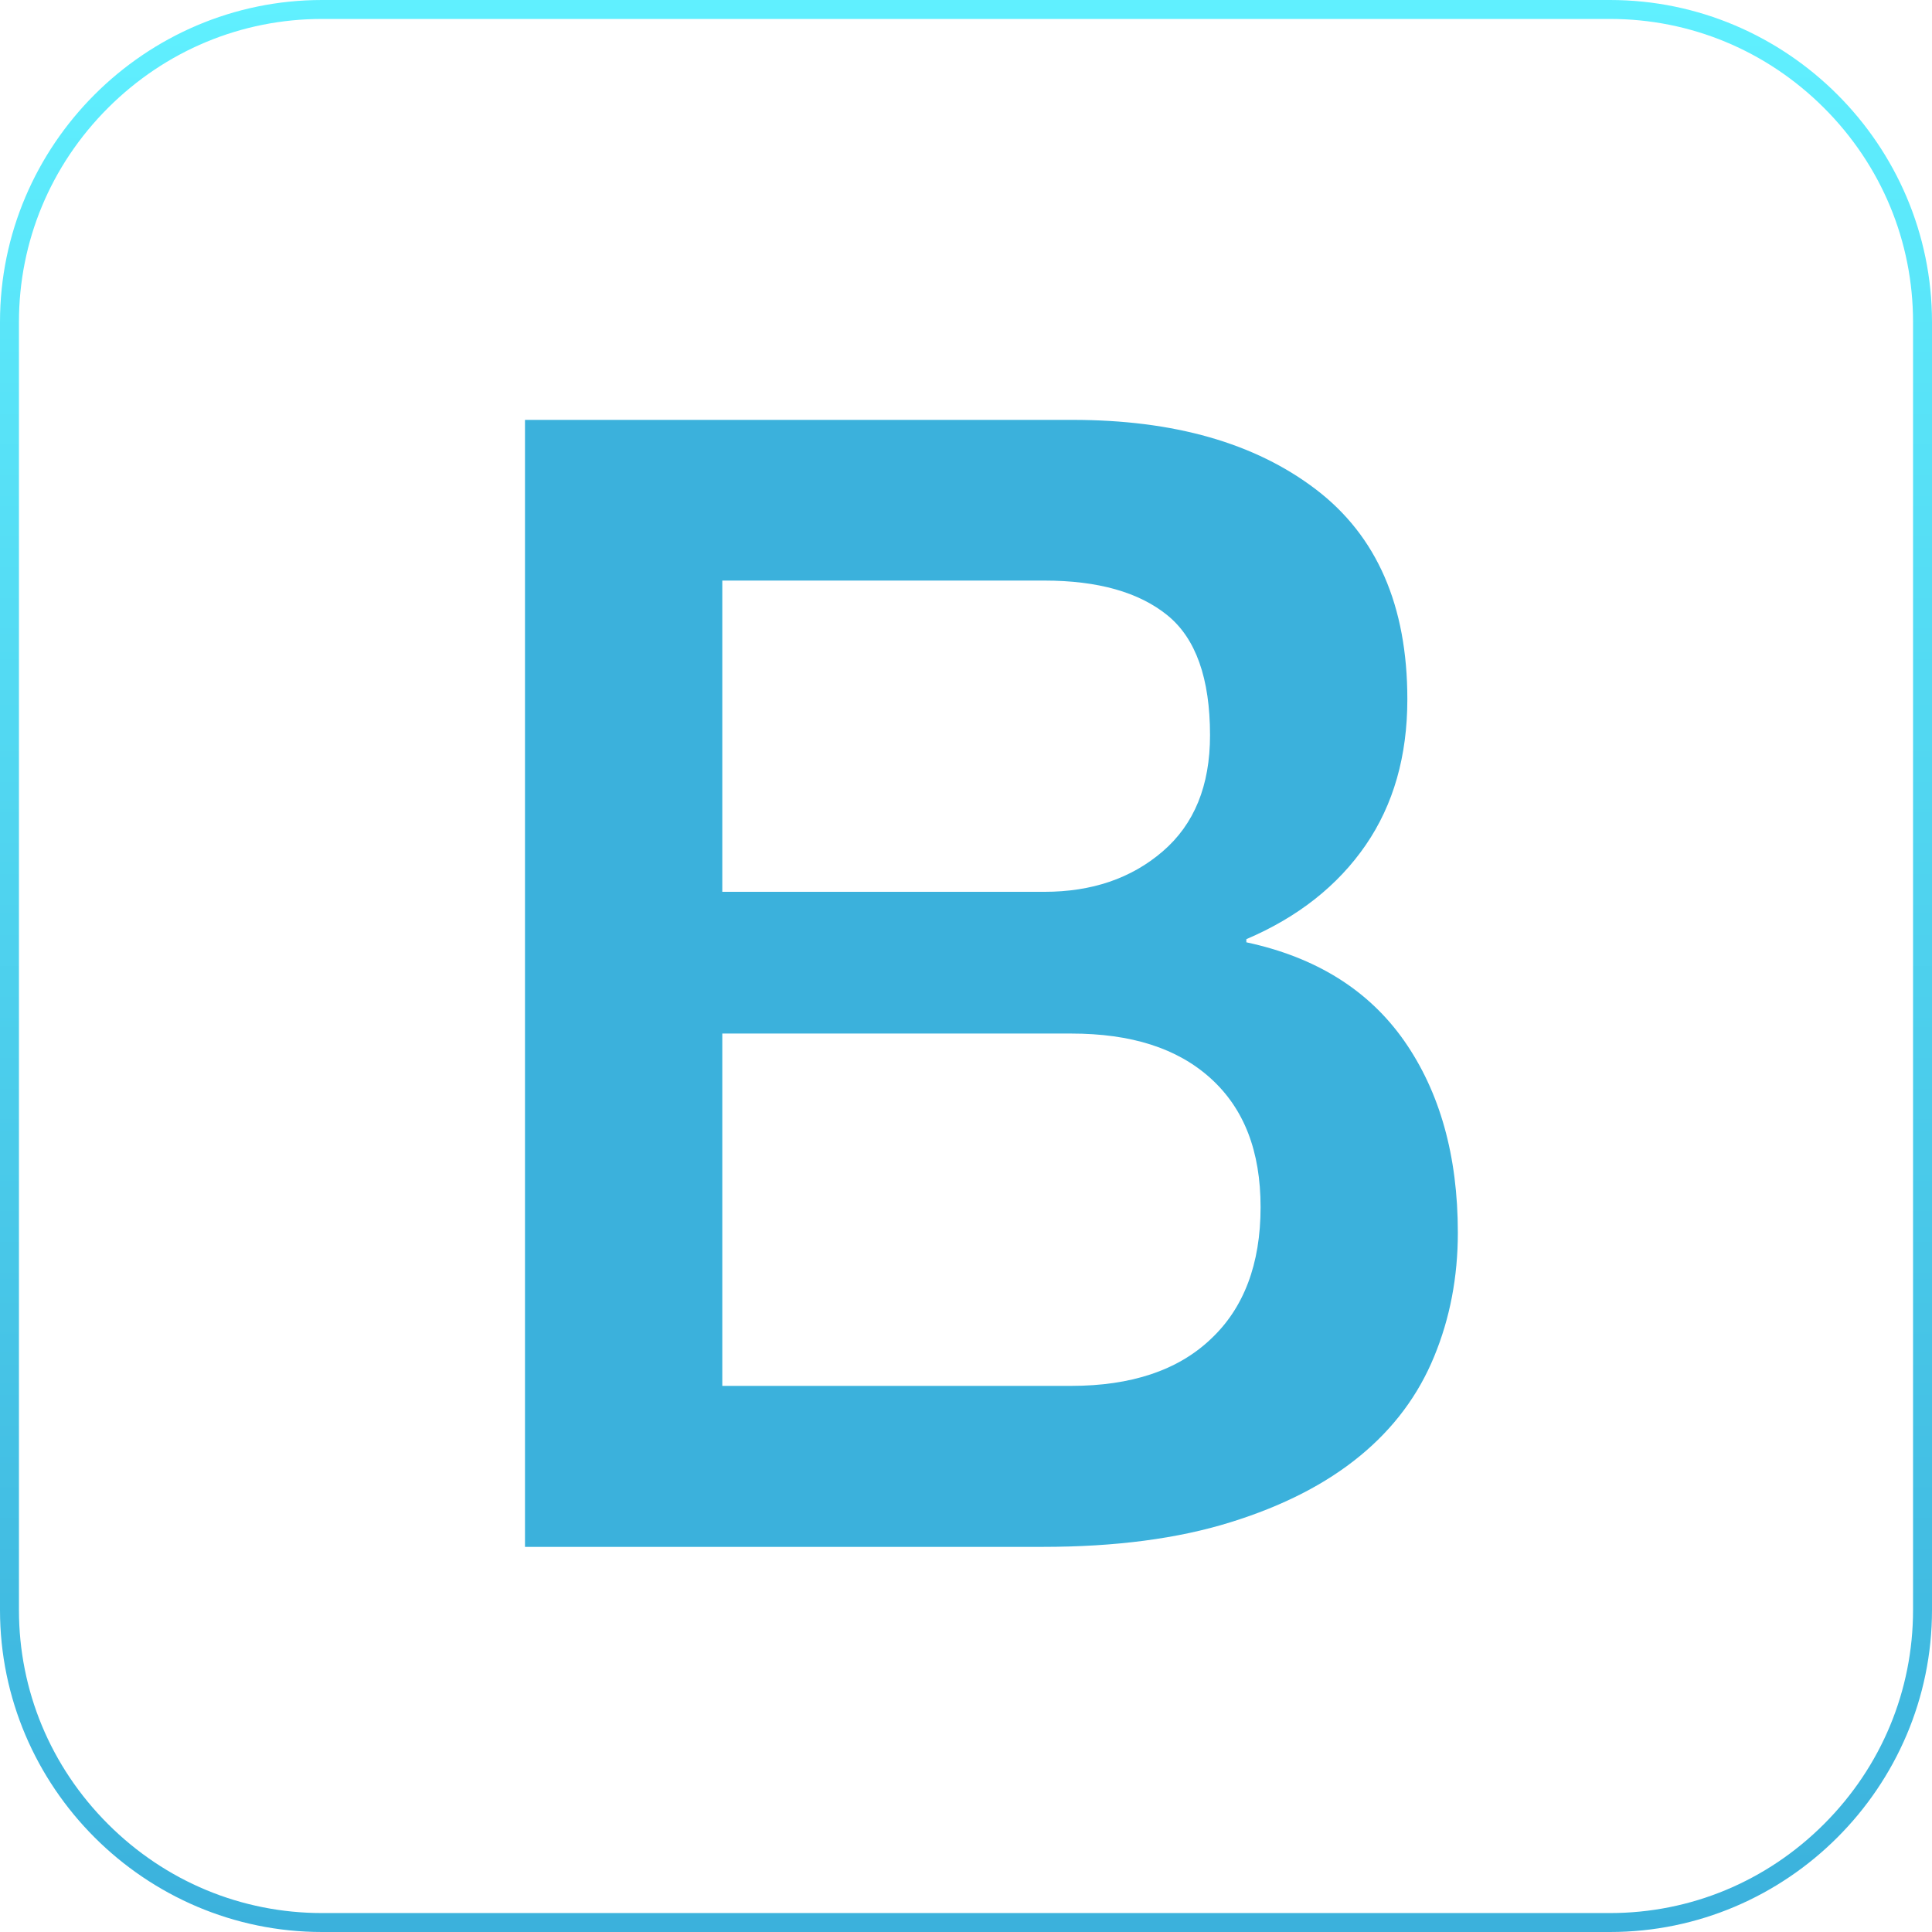
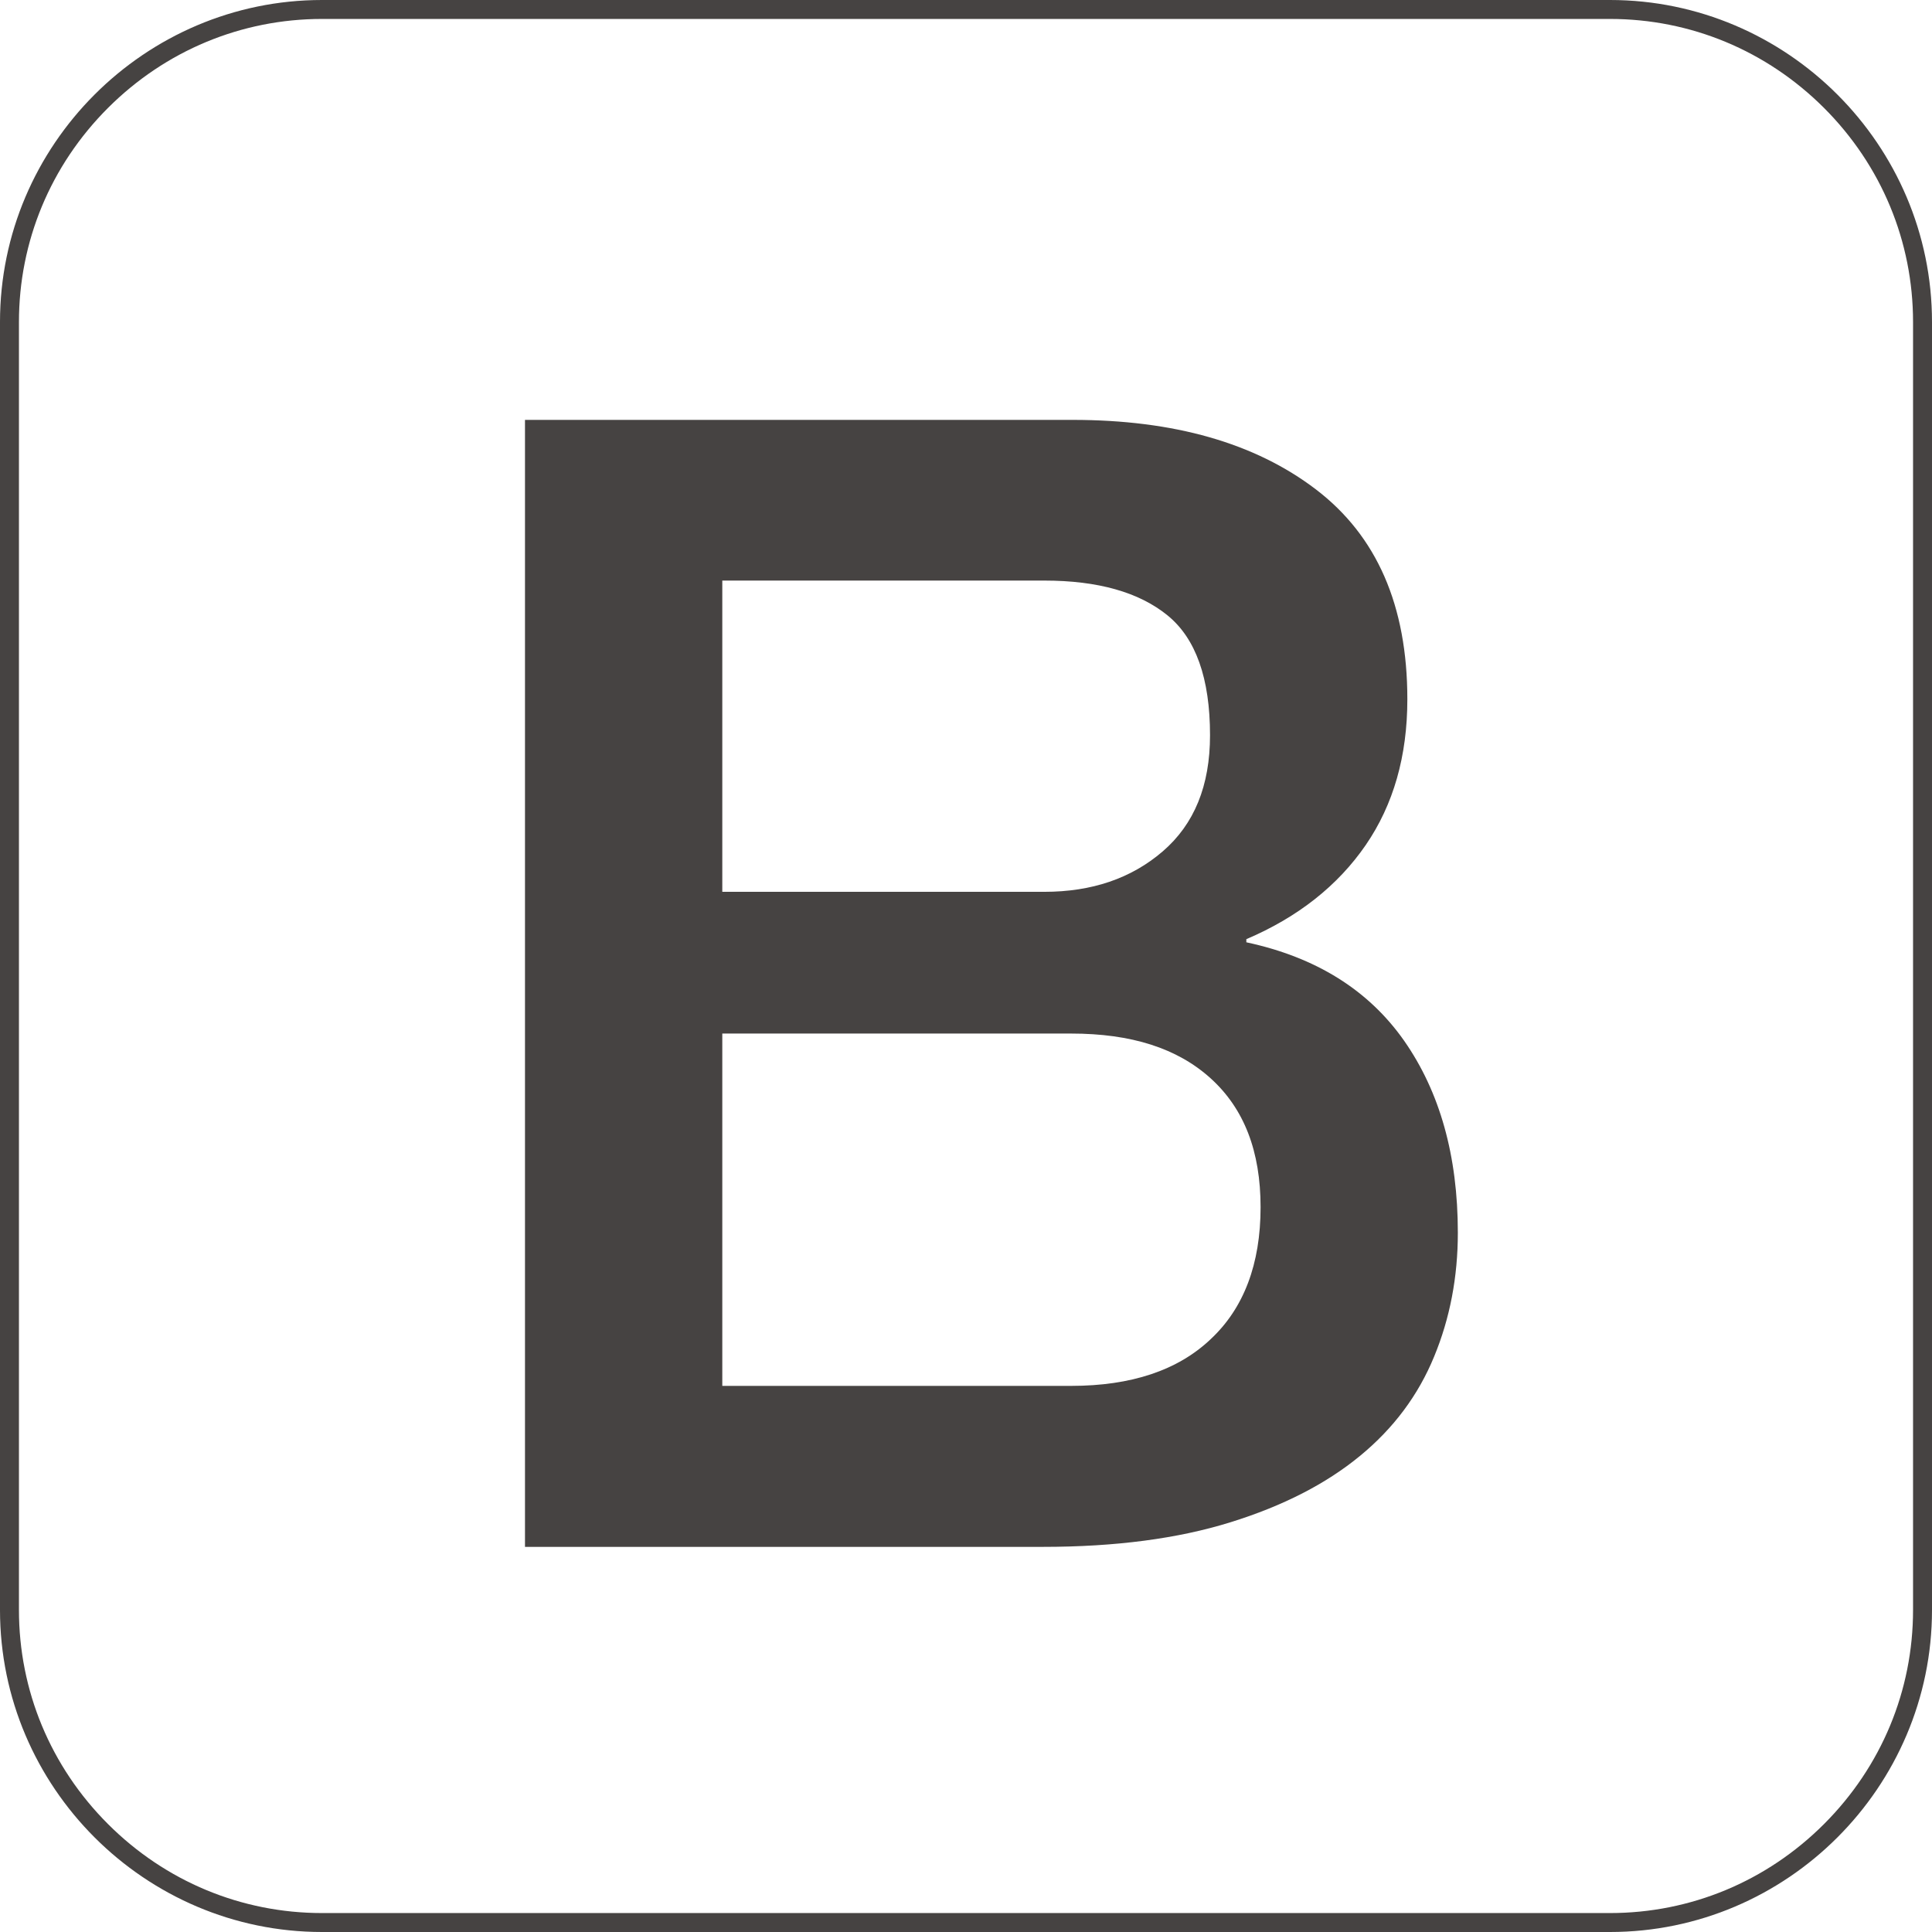
<svg xmlns="http://www.w3.org/2000/svg" width="2500" height="2500" viewBox="5.5 797.5 175 175">
  <g>
    <linearGradient id="a" gradientUnits="userSpaceOnUse" x1="-64.999" y1="1381.5" x2="-64.999" y2="1206.5" gradientTransform="translate(158 -409)">
      <stop offset="0" stop-color="#3bb1dc" />
      <stop offset="1" stop-color="#60f0ff" />
    </linearGradient>
-     <path fill="url(#a)" d="M151.333 799.216c7.292 0 14.183 2.861 19.388 8.062 5.204 5.205 8.062 12.097 8.062 19.389v116.666c0 7.292-2.859 14.184-8.062 19.387-5.205 5.205-12.097 8.064-19.388 8.064H34.667c-7.292 0-14.183-2.859-19.387-8.064-5.205-5.203-8.064-12.095-8.064-19.387V826.667c0-7.292 2.859-14.184 8.064-19.389 5.205-5.201 12.096-8.062 19.387-8.062h116.666m0-1.716H34.667C18.625 797.5 5.5 810.625 5.5 826.667v116.666c0 16.042 13.125 29.167 29.167 29.167h116.666c16.042 0 29.167-13.125 29.167-29.167V826.667c0-16.042-13.125-29.167-29.167-29.167z" />
+     <path fill="#464342" d="M151.333 799.216c7.292 0 14.183 2.861 19.388 8.062 5.204 5.205 8.062 12.097 8.062 19.389v116.666c0 7.292-2.859 14.184-8.062 19.387-5.205 5.205-12.097 8.064-19.388 8.064H34.667c-7.292 0-14.183-2.859-19.387-8.064-5.205-5.203-8.064-12.095-8.064-19.387V826.667c0-7.292 2.859-14.184 8.064-19.389 5.205-5.201 12.096-8.062 19.387-8.062h116.666m0-1.716H34.667C18.625 797.5 5.5 810.625 5.5 826.667v116.666c0 16.042 13.125 29.167 29.167 29.167h116.666c16.042 0 29.167-13.125 29.167-29.167V826.667c0-16.042-13.125-29.167-29.167-29.167z" />
    <g>
-       <path fill="#3BB1DC" d="M53.053 835.533h49.612c9.149 0 16.499 2.085 22.019 6.289 5.52 4.203 8.293 10.521 8.293 19.015 0 5.147-1.258 9.552-3.773 13.212-2.518 3.659-6.119 6.521-10.811 8.521v.283c6.293 1.346 11.066 4.318 14.297 8.923 3.231 4.633 4.861 10.408 4.861 17.387 0 4.003-.715 7.75-2.145 11.209-1.43 3.487-3.661 6.493-6.721 9.006-3.06 2.517-6.947 4.521-11.724 6.006-4.774 1.488-10.438 2.231-17.013 2.231H53.053V835.533zm17.872 42.748h29.167c4.29 0 7.863-1.201 10.723-3.66 2.86-2.459 4.289-5.948 4.289-10.525 0-5.146-1.287-8.775-3.858-10.862-2.573-2.089-6.291-3.146-11.152-3.146H70.925v28.193zm0 44.752h31.597c5.435 0 9.666-1.404 12.642-4.234 3.001-2.802 4.519-6.806 4.519-11.953 0-5.061-1.488-8.921-4.519-11.667-3.031-2.744-7.207-4.06-12.642-4.06H70.925v31.914z" />
+       <path fill="#464342" d="M53.053 835.533h49.612c9.149 0 16.499 2.085 22.019 6.289 5.52 4.203 8.293 10.521 8.293 19.015 0 5.147-1.258 9.552-3.773 13.212-2.518 3.659-6.119 6.521-10.811 8.521v.283c6.293 1.346 11.066 4.318 14.297 8.923 3.231 4.633 4.861 10.408 4.861 17.387 0 4.003-.715 7.75-2.145 11.209-1.43 3.487-3.661 6.493-6.721 9.006-3.06 2.517-6.947 4.521-11.724 6.006-4.774 1.488-10.438 2.231-17.013 2.231H53.053V835.533zm17.872 42.748h29.167c4.29 0 7.863-1.201 10.723-3.66 2.86-2.459 4.289-5.948 4.289-10.525 0-5.146-1.287-8.775-3.858-10.862-2.573-2.089-6.291-3.146-11.152-3.146H70.925v28.193zm0 44.752h31.597c5.435 0 9.666-1.404 12.642-4.234 3.001-2.802 4.519-6.806 4.519-11.953 0-5.061-1.488-8.921-4.519-11.667-3.031-2.744-7.207-4.06-12.642-4.06H70.925v31.914z" />
    </g>
  </g>
</svg>
